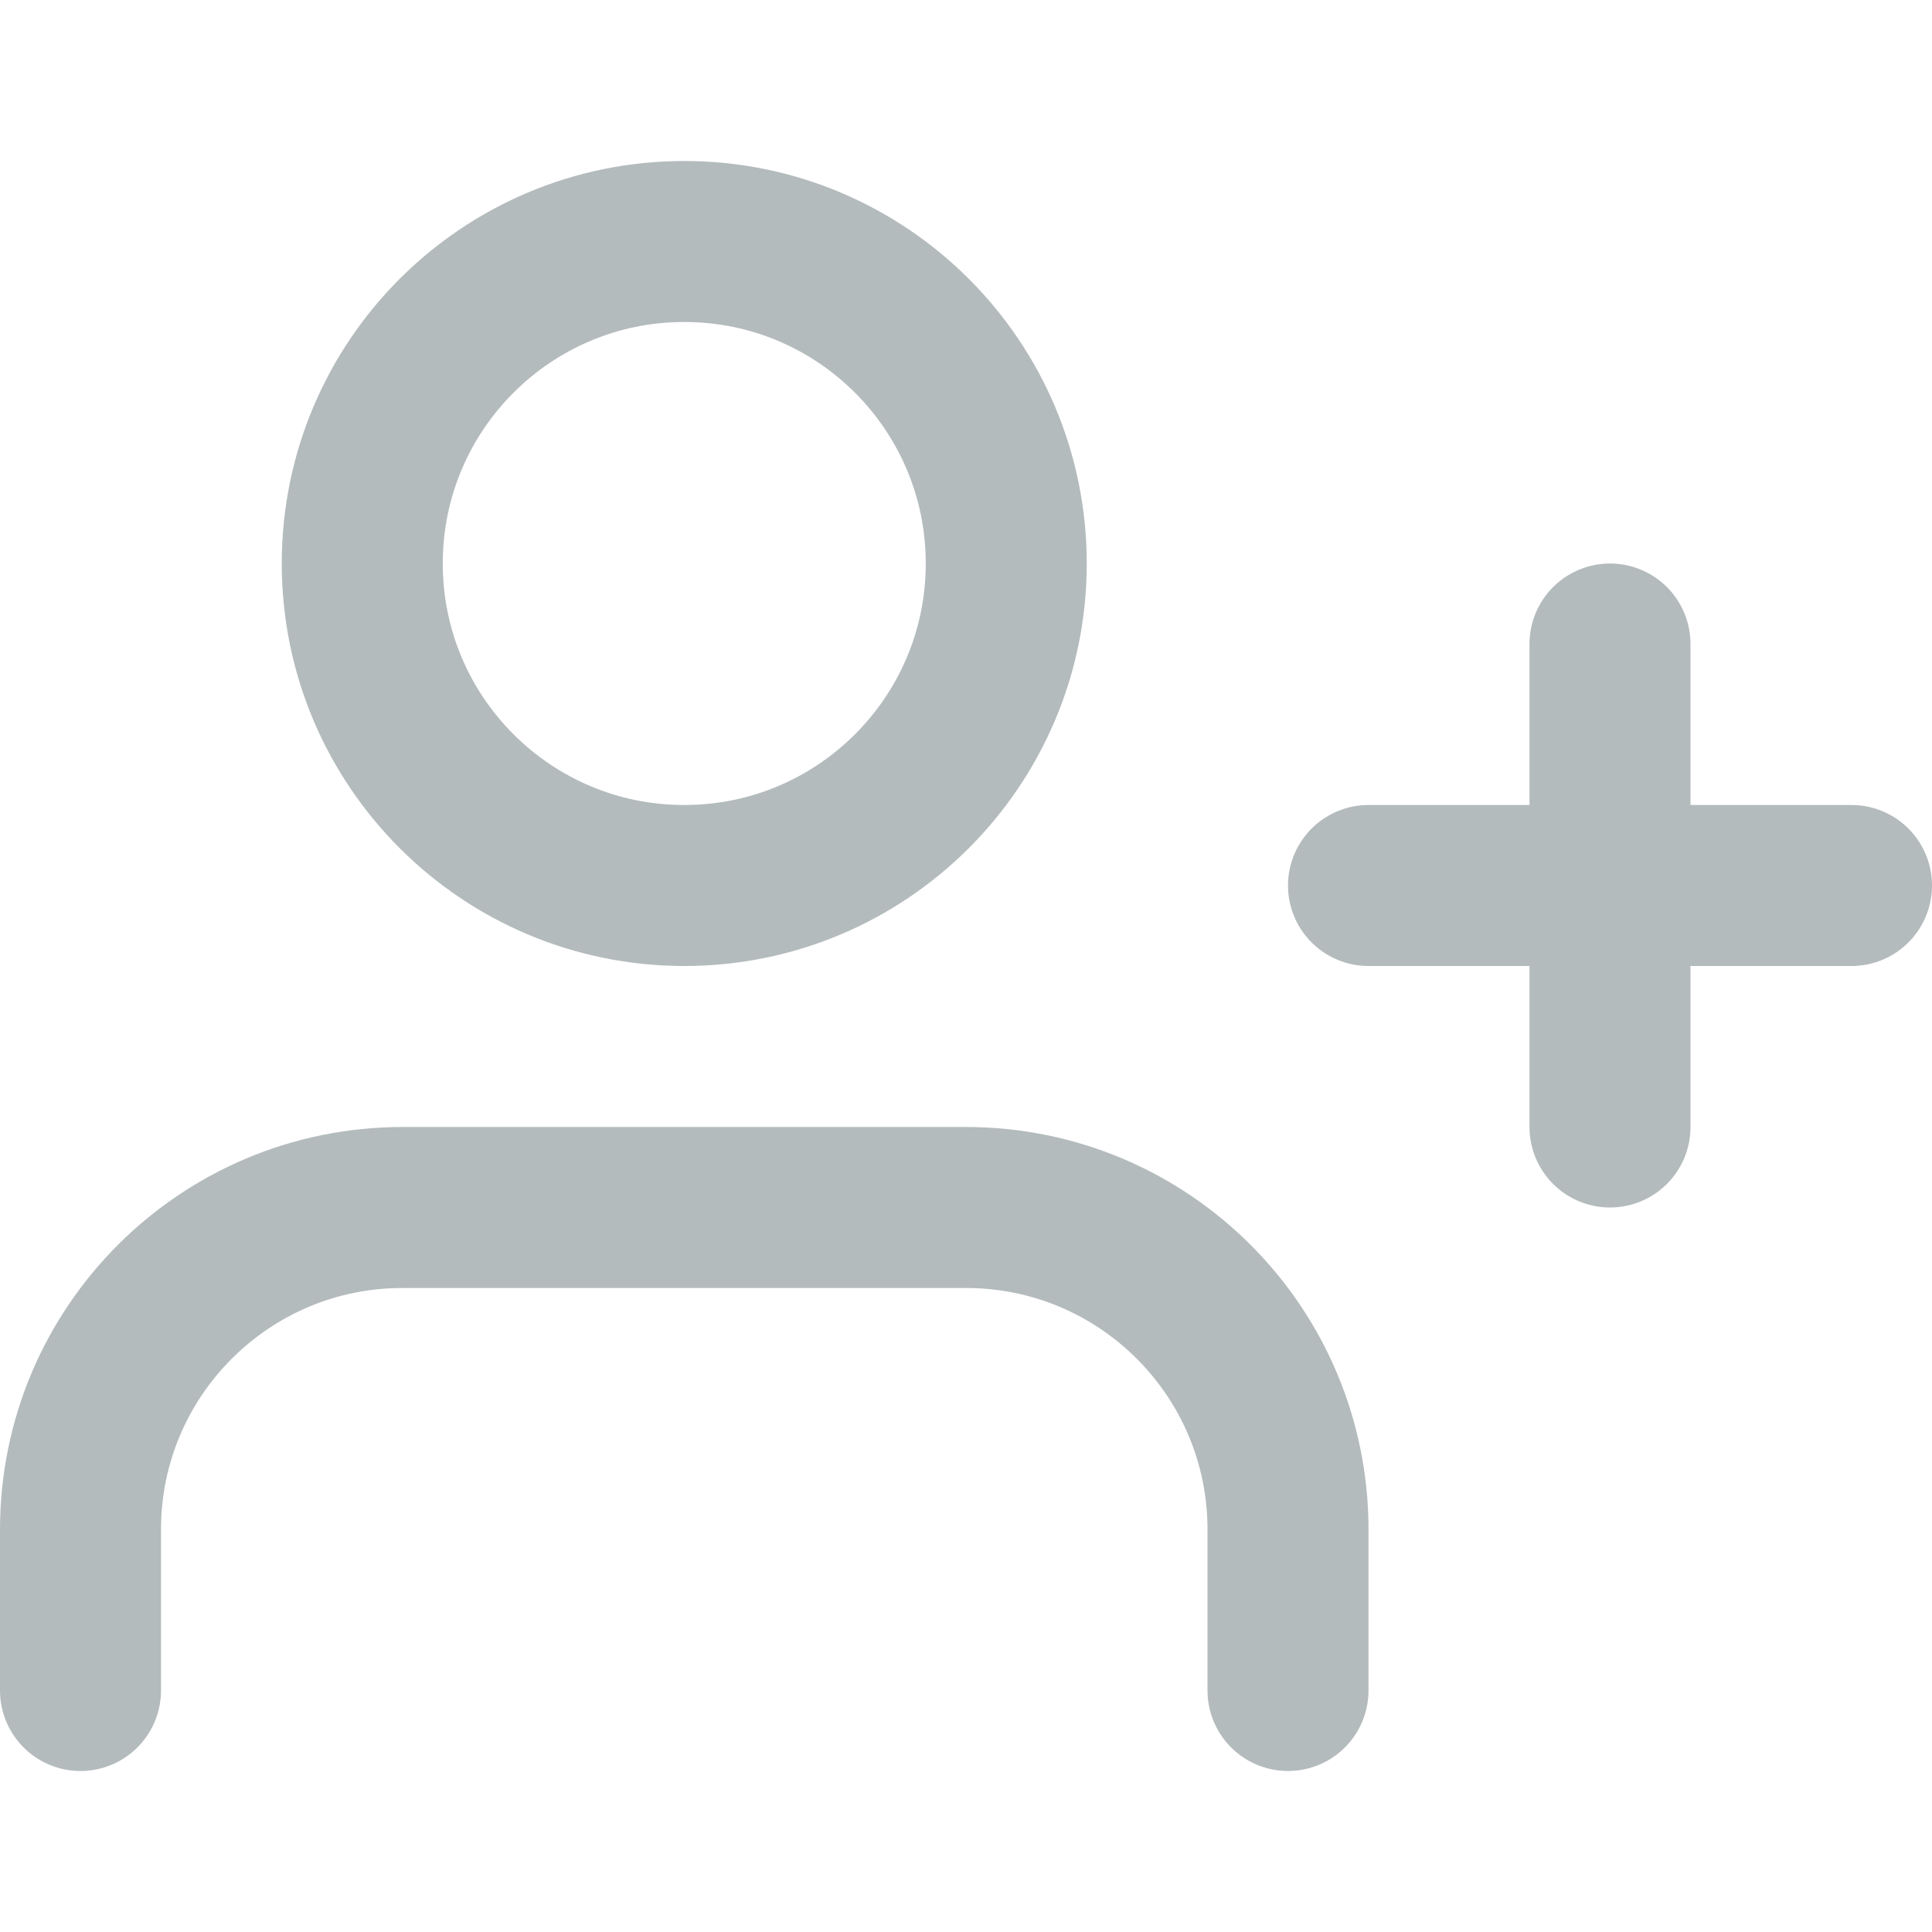
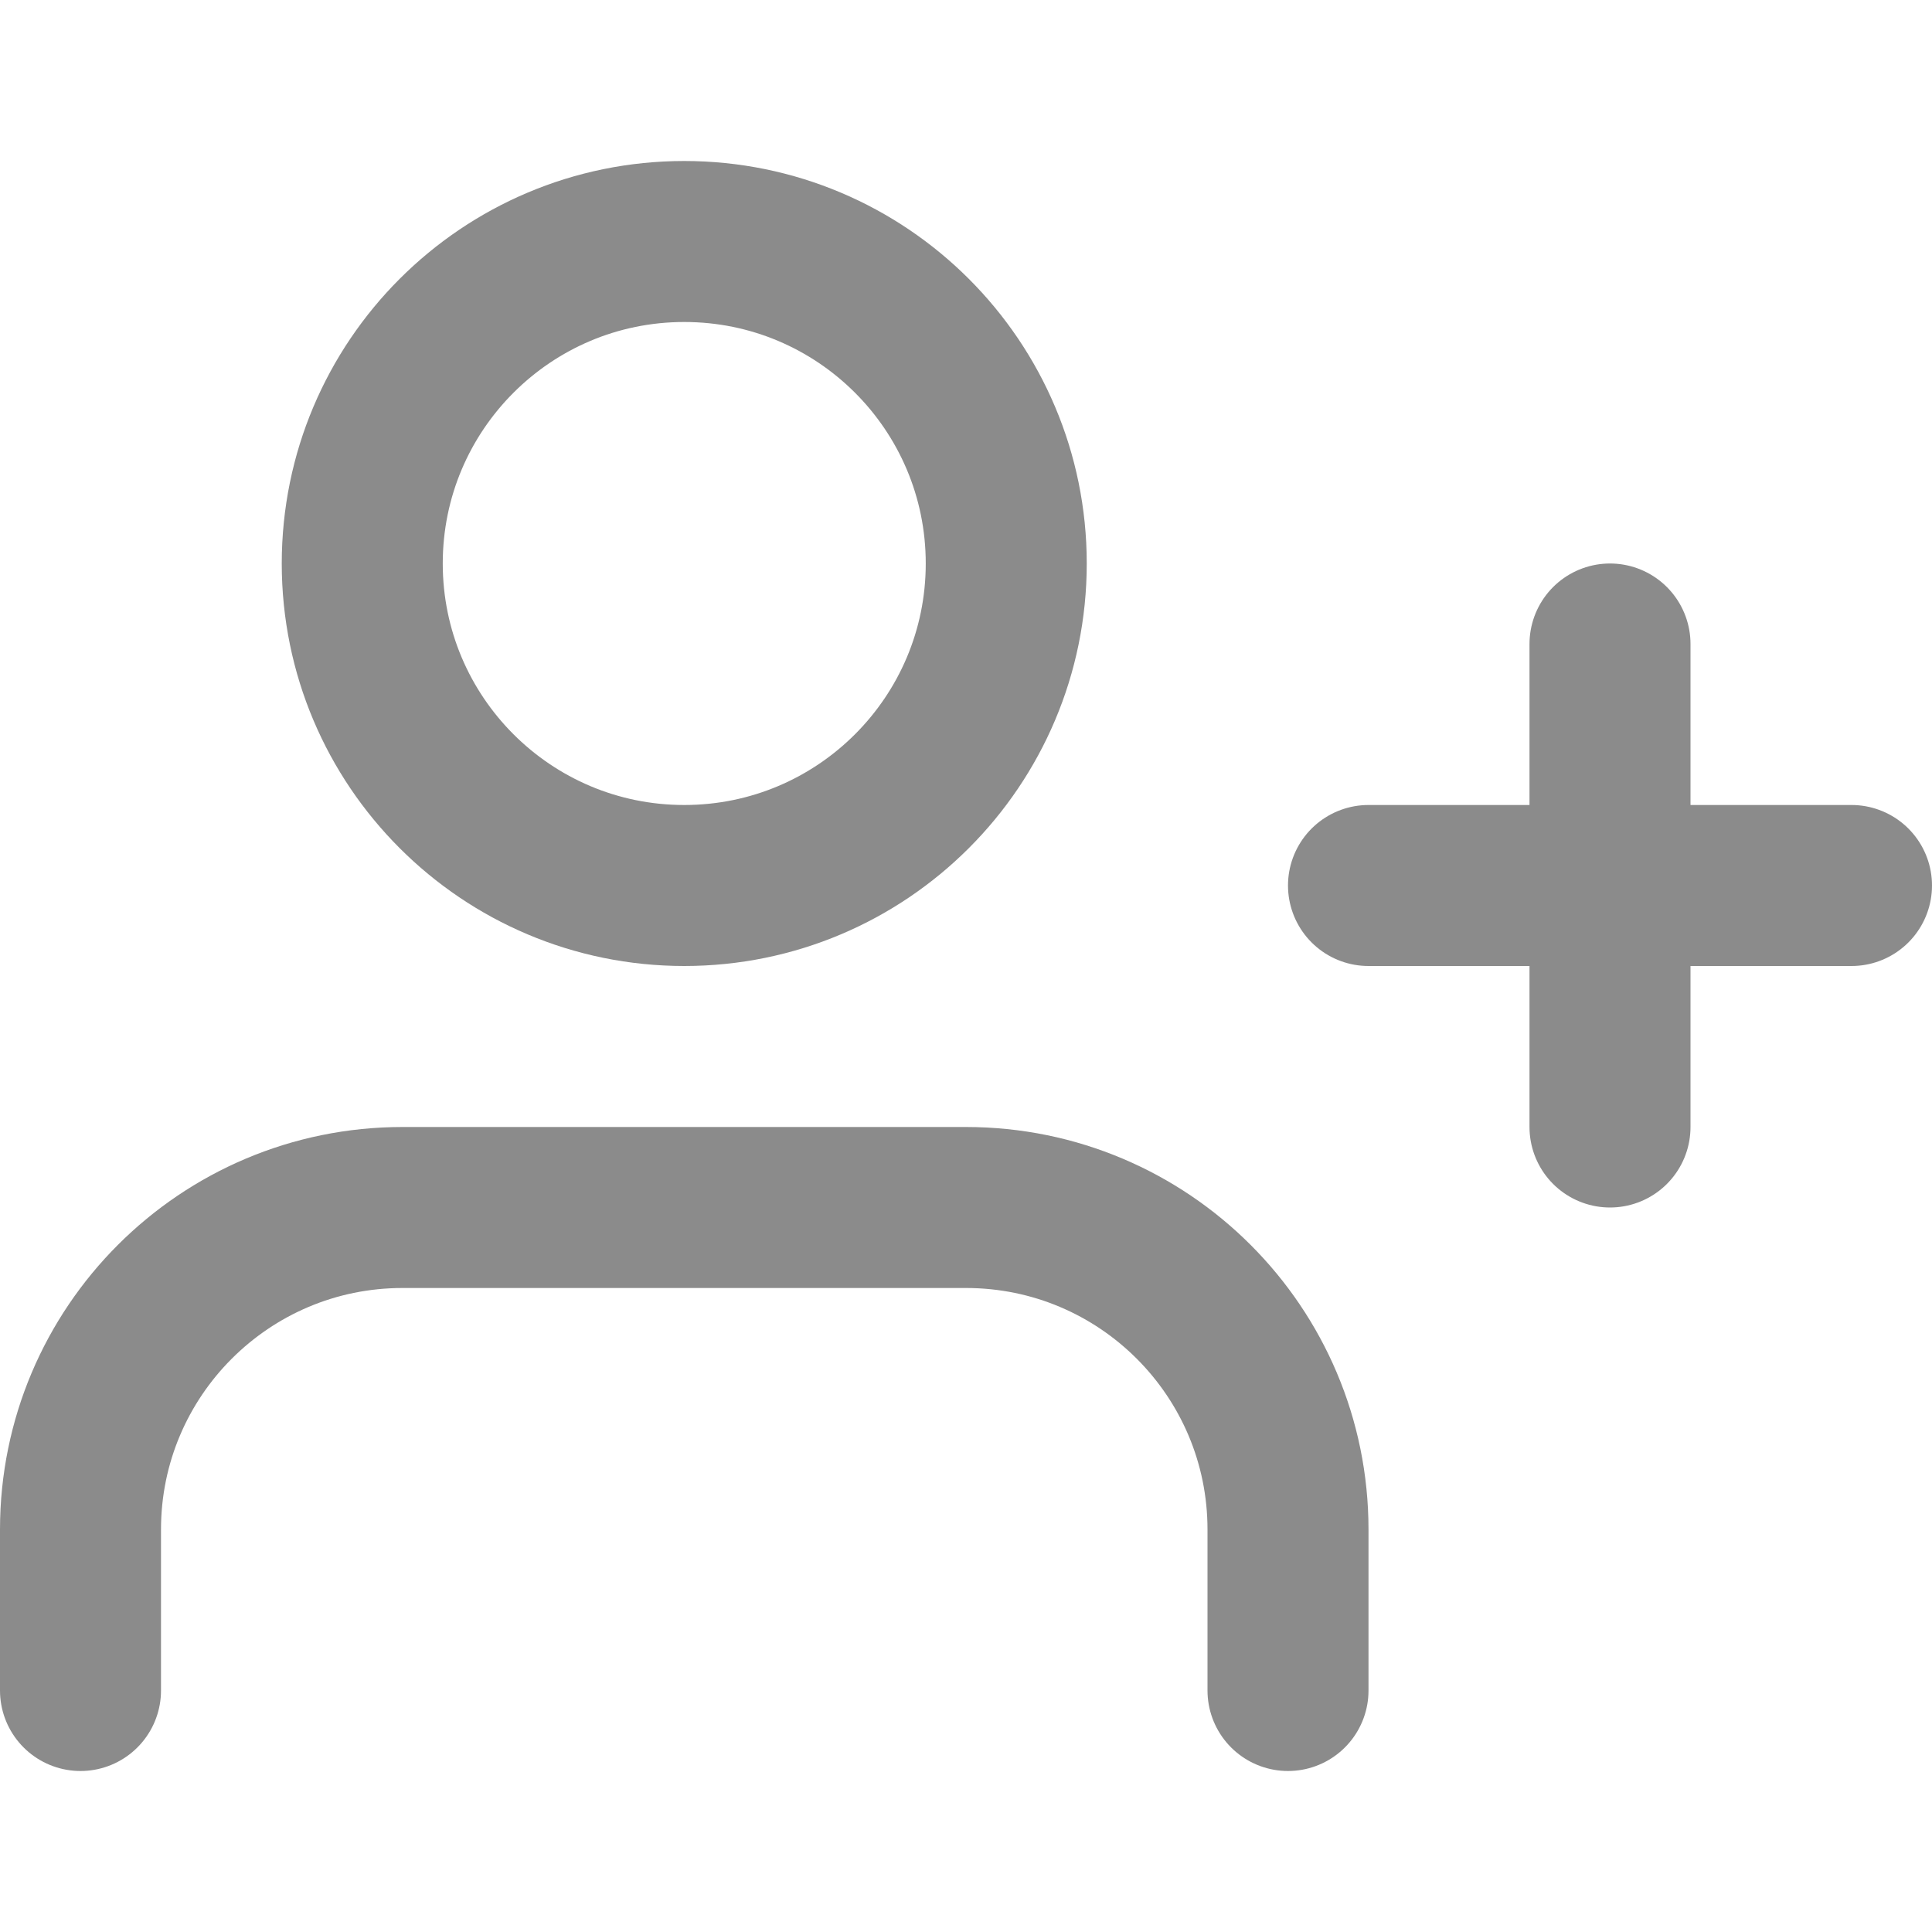
- <svg xmlns="http://www.w3.org/2000/svg" viewBox="0 0 24 24" fill="none" stroke="#b4bbbc" stroke-width="2" stroke-linecap="round" stroke-linejoin="round">
+ <svg xmlns="http://www.w3.org/2000/svg" viewBox="0 0 24 24" fill="none" stroke="#8b8b8b" stroke-width="2" stroke-linecap="round" stroke-linejoin="round">
  <path d="M16 21v-2a4 4 0 0 0-4-4H5a4 4 0 0 0-4 4v2" />
  <circle cx="8.5" cy="7" r="4" />
  <line x1="20" y1="8" x2="20" y2="14" />
  <line x1="23" y1="11" x2="17" y2="11" />
</svg>
